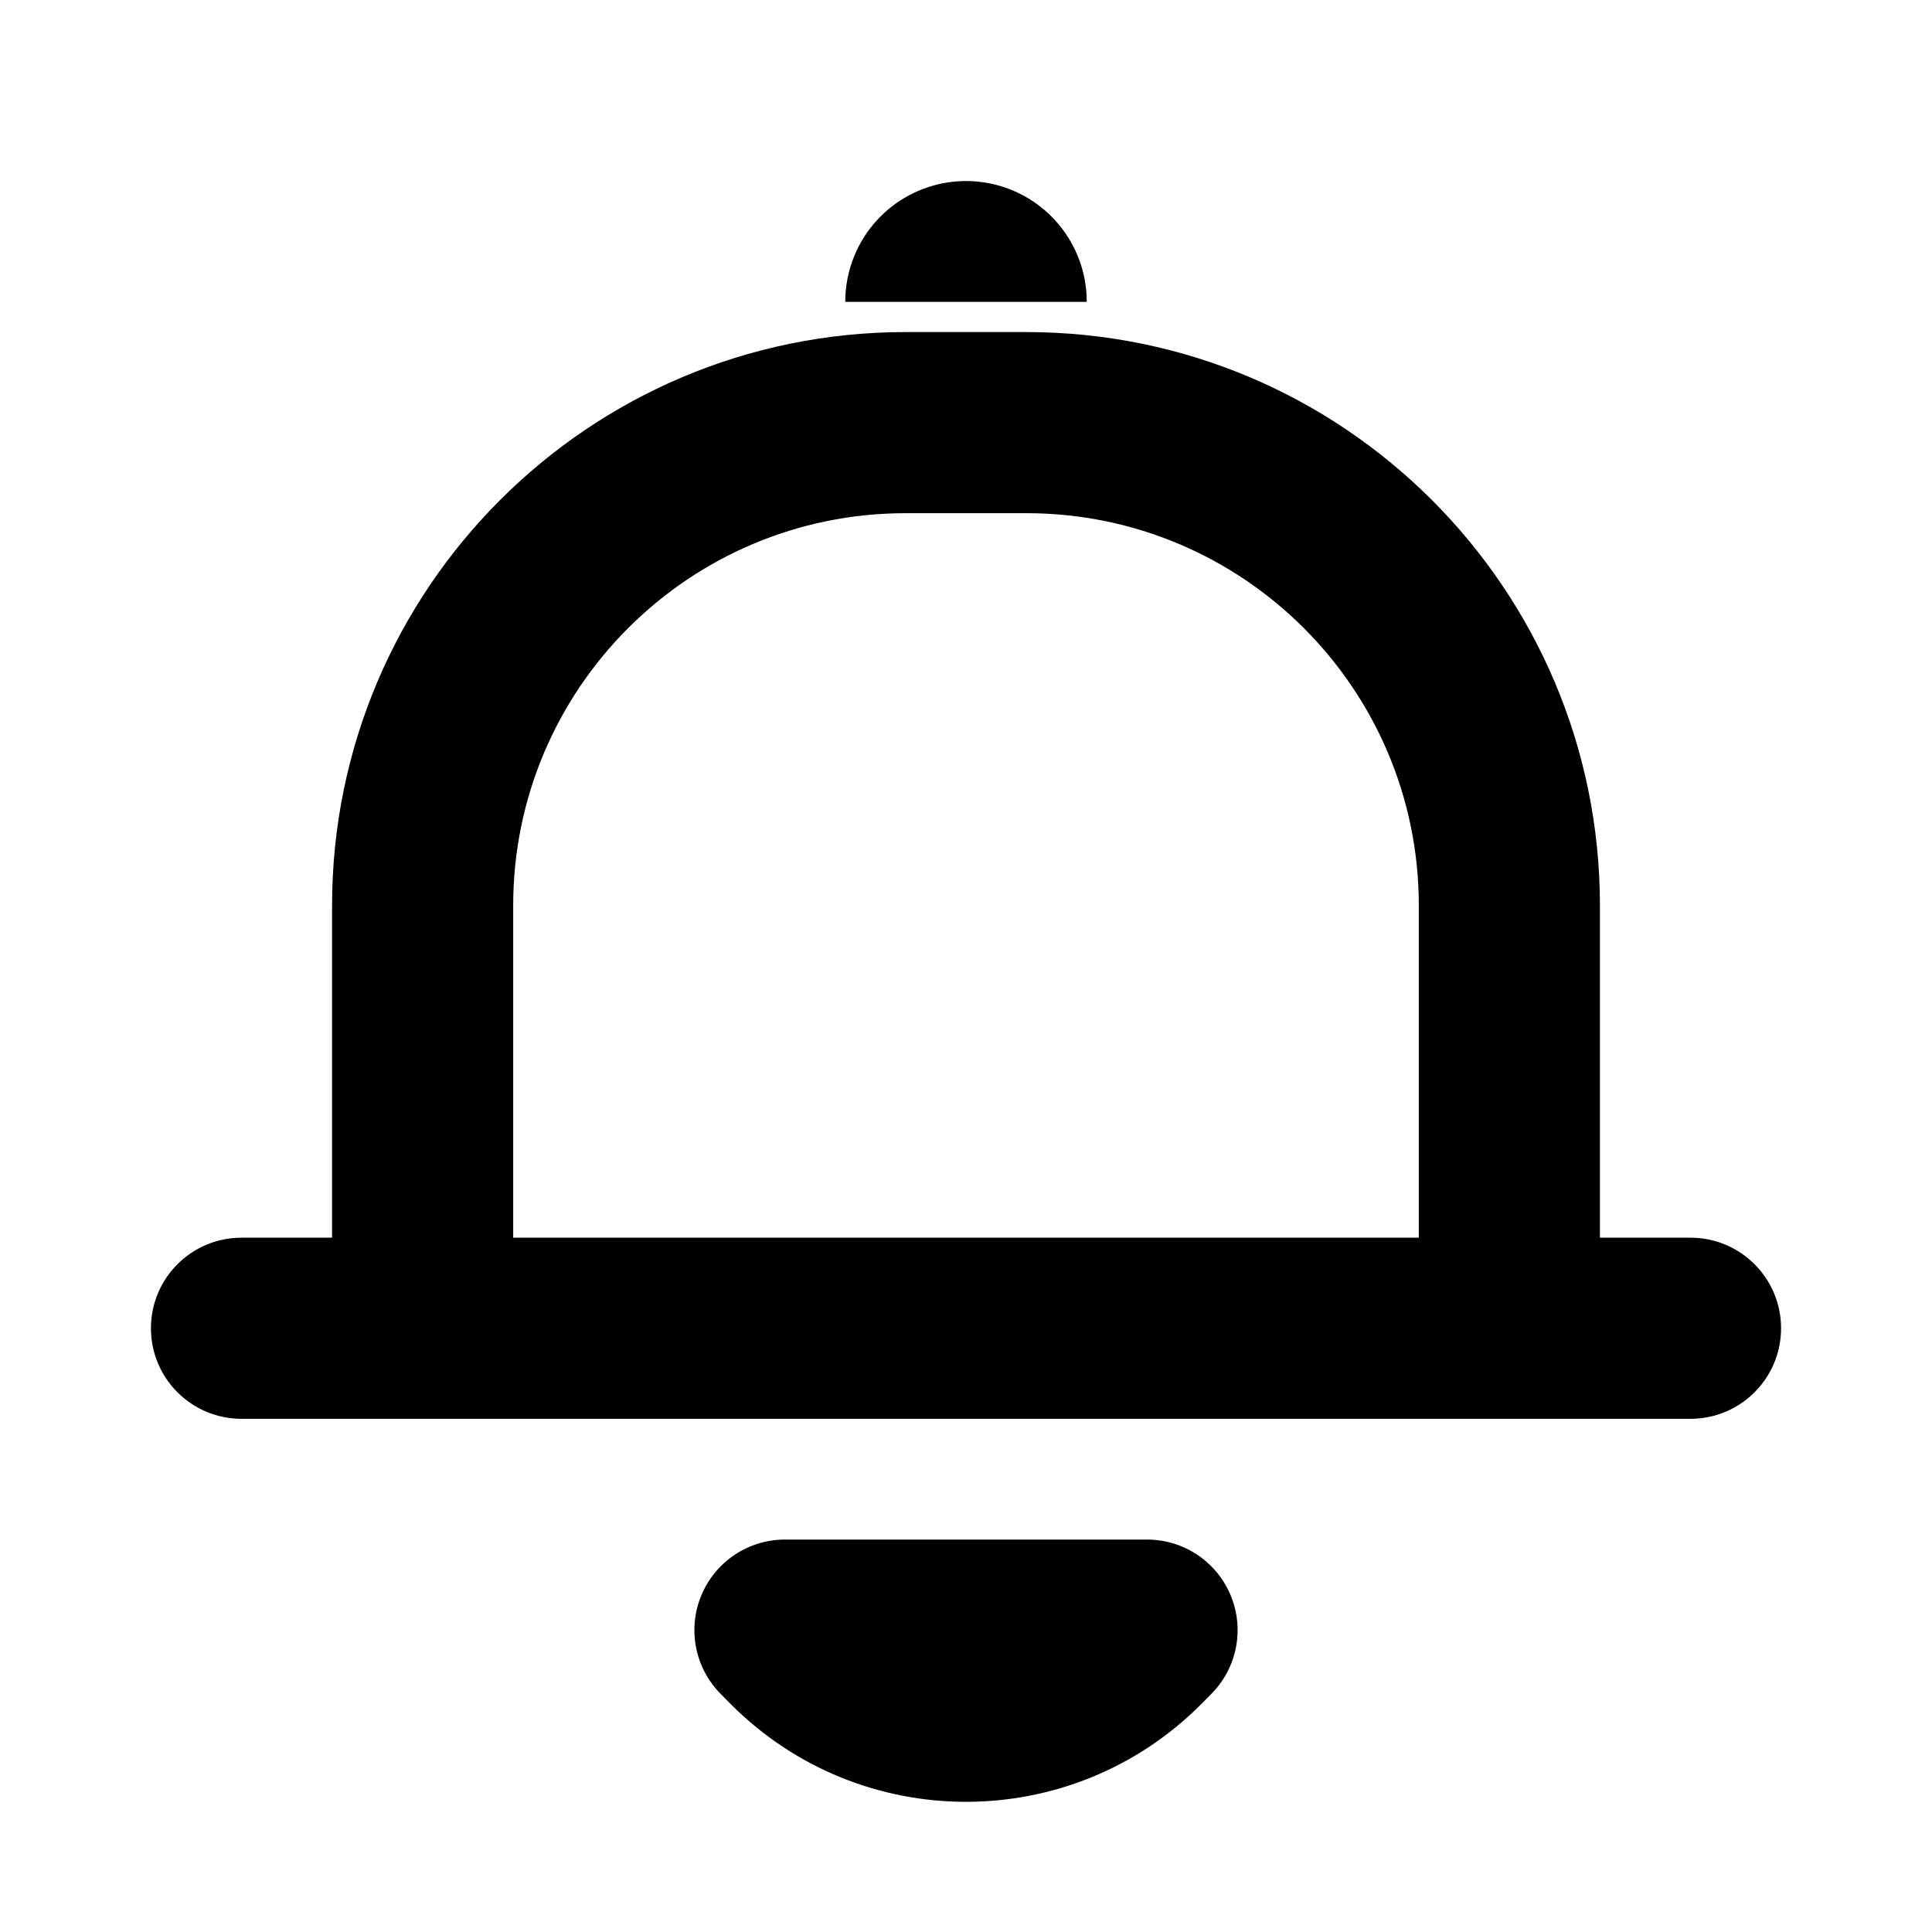
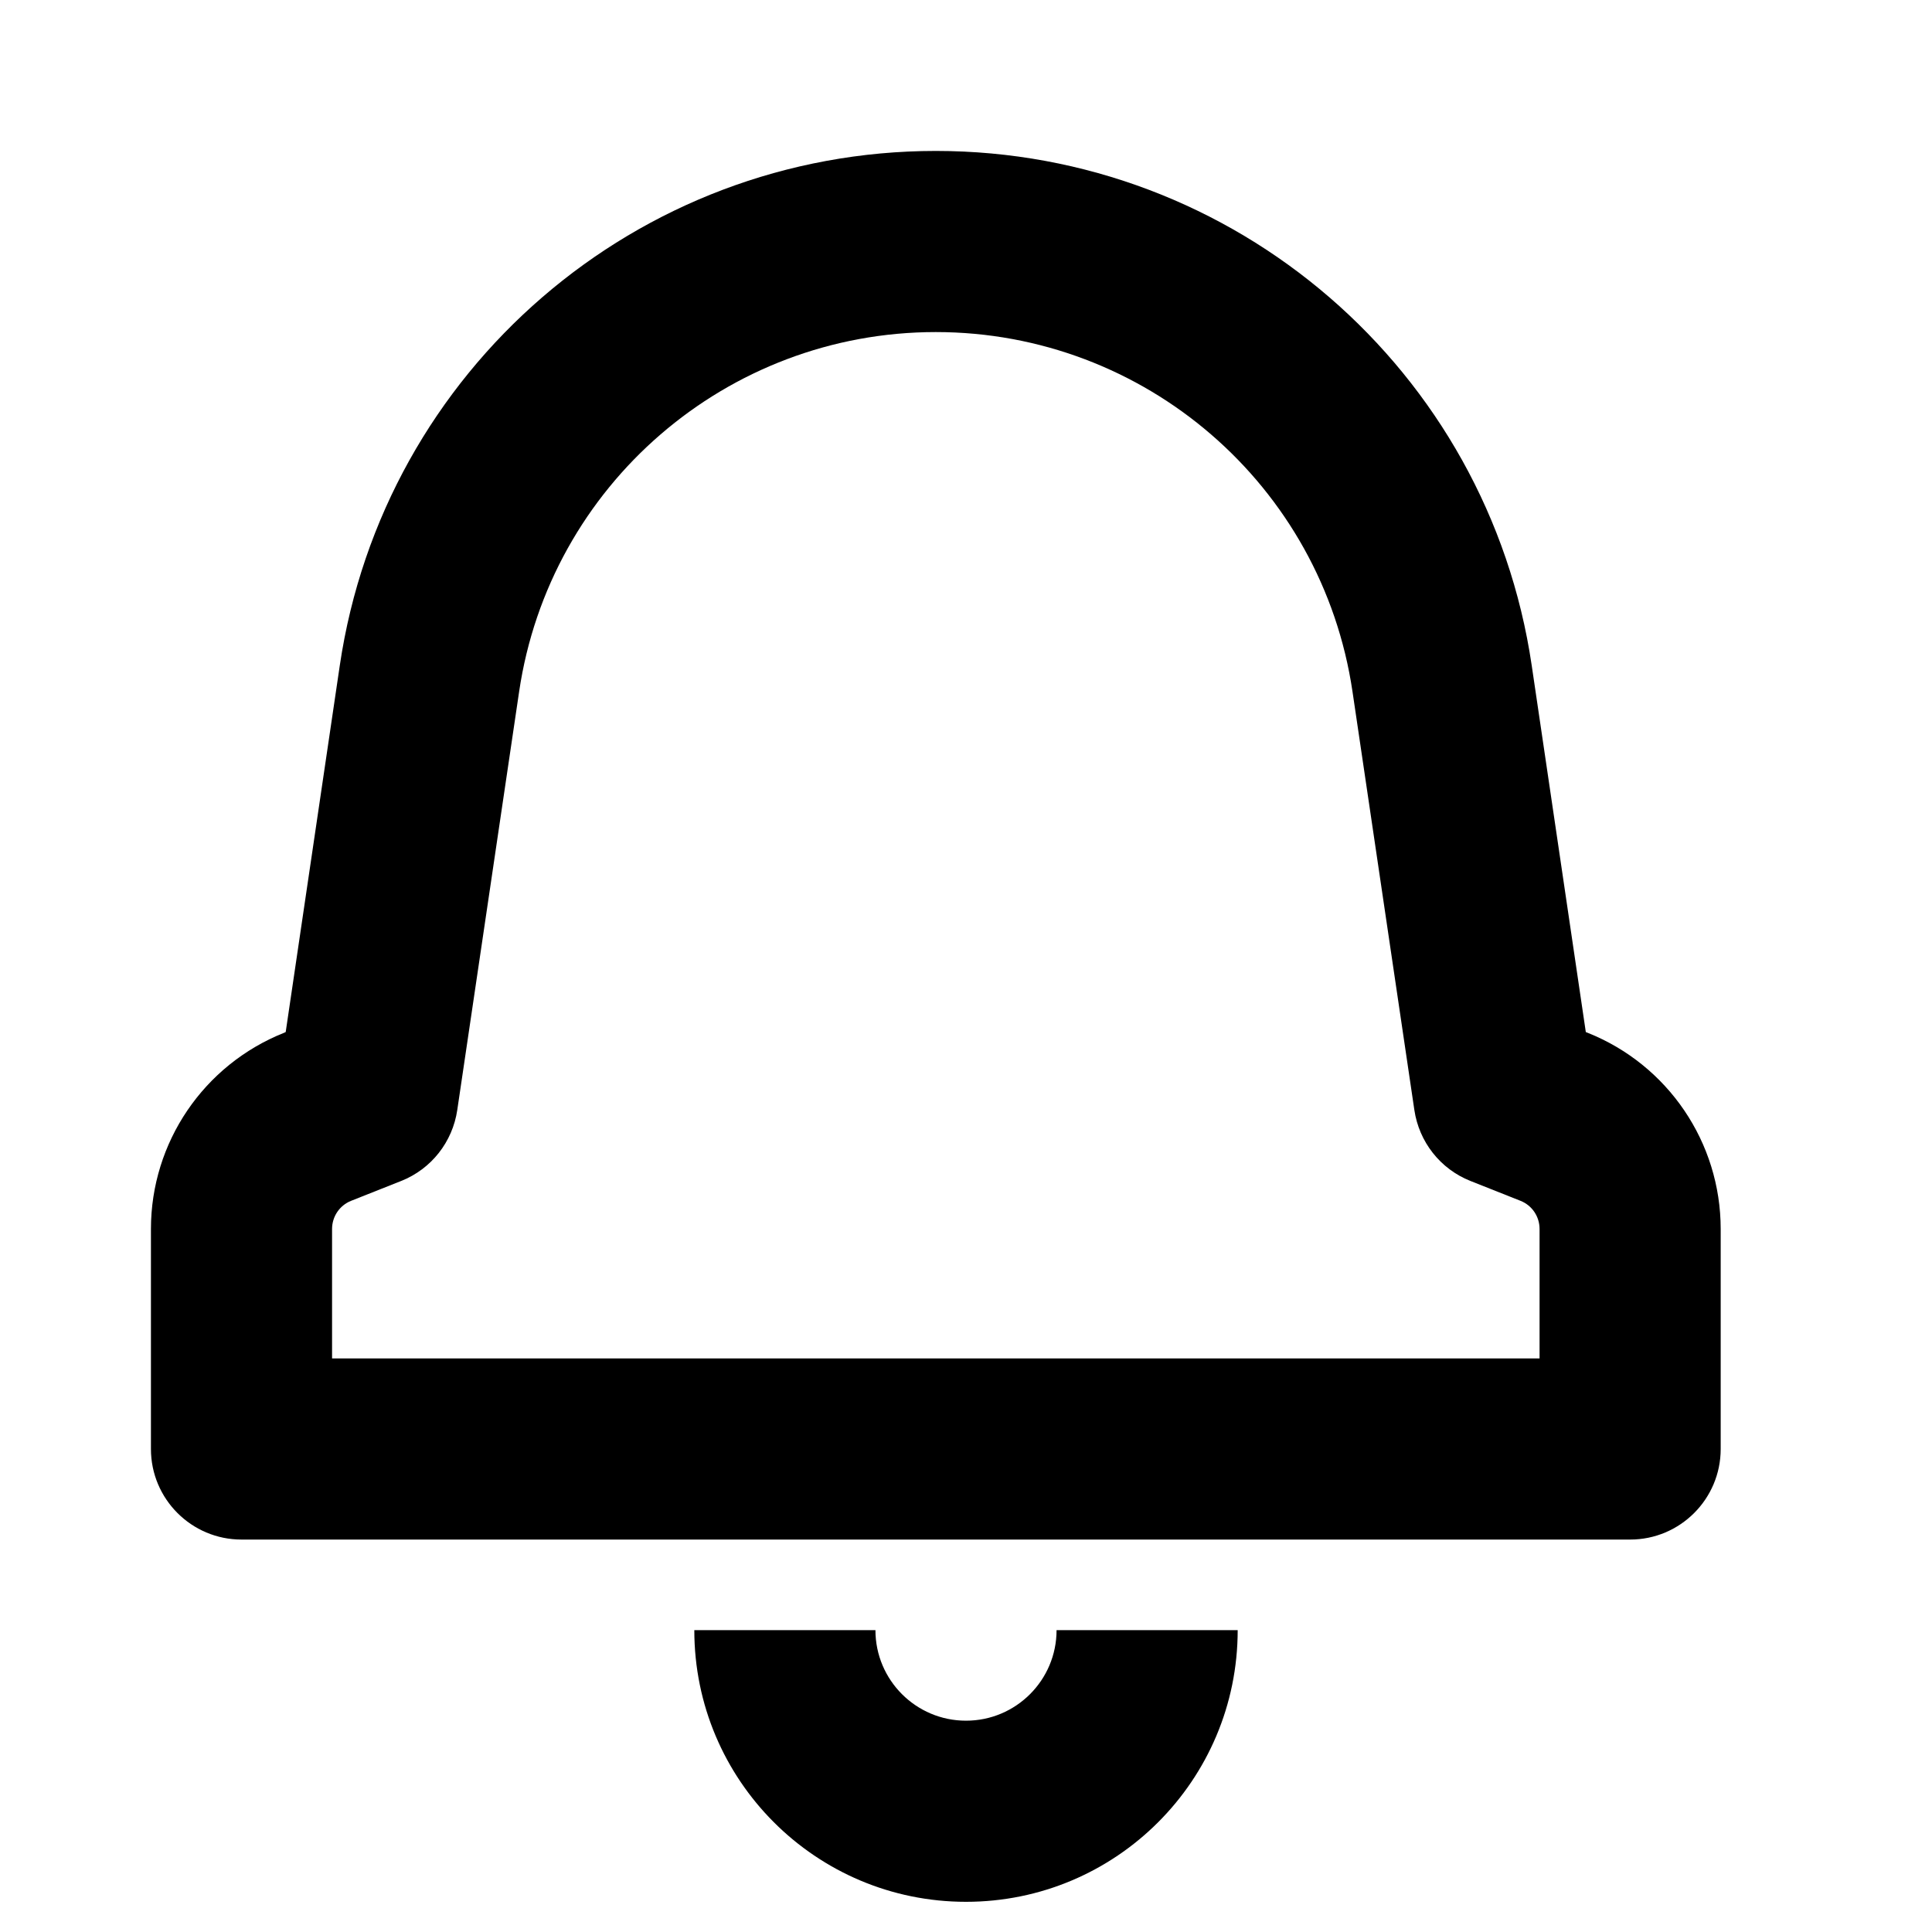
<svg xmlns="http://www.w3.org/2000/svg" viewBox="0 0 16 16" fill="currentcolor">
-   <path d="M7.076 2.117A1 1 0 0 0 7 2.5h2a1 1 0 0 0-1.924-.383z" />
-   <path fill-rule="evenodd" clip-rule="evenodd" d="M2.75 7.5v2.75H2a.75.75 0 0 0 0 1.5h12a.75.75 0 0 0 0-1.5h-.75V7.5A4.75 4.75 0 0 0 8.5 2.75h-1A4.75 4.75 0 0 0 2.75 7.5zM7.5 4.25A3.25 3.25 0 0 0 4.25 7.5v2.75h7.5V7.5A3.25 3.25 0 0 0 8.5 4.25h-1z" />
-   <path d="M9.945 14.116a2.75 2.75 0 0 1-3.89 0l-.085-.086a.75.75 0 0 1 .53-1.28h3a.75.75 0 0 1 .53 1.28l-.085.086z" />
+   <path d="M7.25 13.5C7.25 13.914 7.586 14.25 8 14.25C8.414 14.25 8.75 13.914 8.75 13.5H10.25C10.25 14.743 9.243 15.75 8 15.75C6.757 15.75 5.75 14.743 5.75 13.5H7.25ZM7.75 1.25C10.224 1.25 12.324 3.063 12.685 5.511L13.133 8.547L13.148 8.553C13.813 8.818 14.25 9.461 14.25 10.178V12C14.25 12.414 13.914 12.75 13.5 12.75H2C1.586 12.75 1.25 12.414 1.25 12V10.178C1.25 9.461 1.687 8.818 2.353 8.553L2.366 8.547L2.814 5.511C3.176 3.063 5.276 1.25 7.75 1.25ZM7.75 2.75C6.02 2.75 4.551 4.018 4.299 5.729L3.787 9.192C3.748 9.457 3.572 9.681 3.323 9.78L2.907 9.945C2.812 9.983 2.75 10.075 2.75 10.178V11.25H12.75V10.178C12.75 10.075 12.688 9.983 12.593 9.945L12.177 9.78C11.928 9.681 11.752 9.457 11.713 9.192L11.201 5.729C10.949 4.018 9.48 2.75 7.75 2.75Z" />
</svg>
